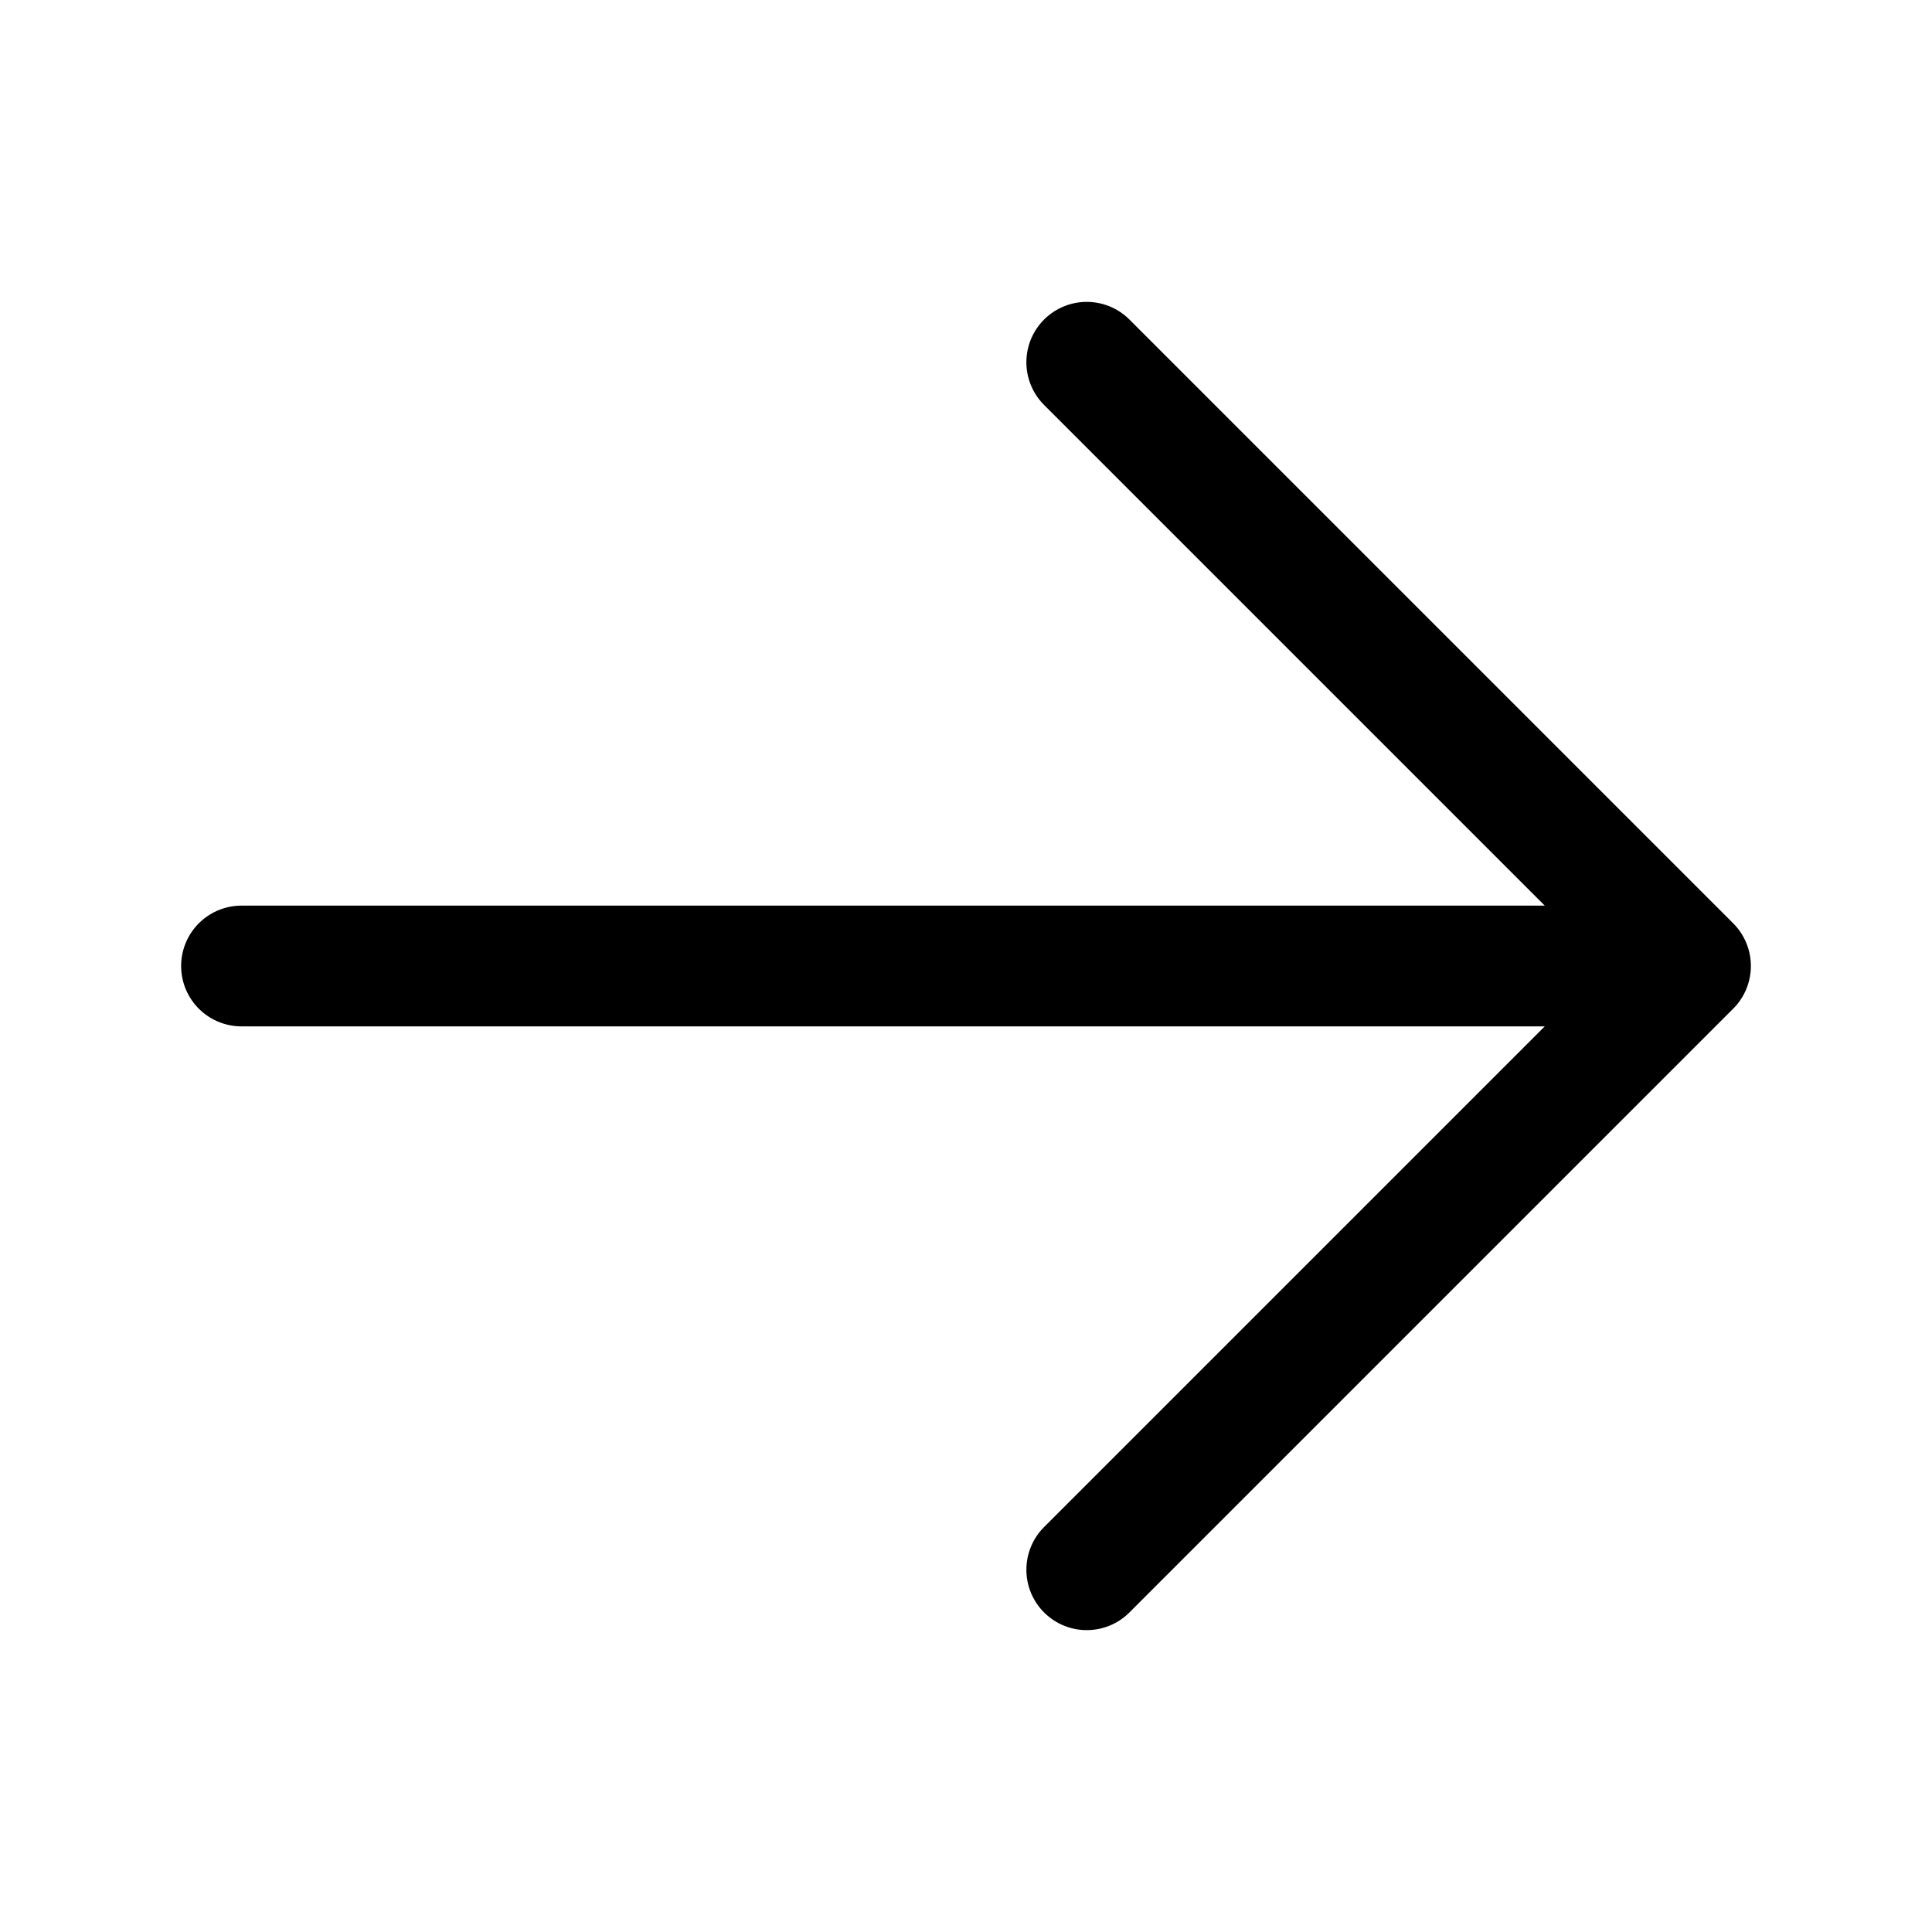
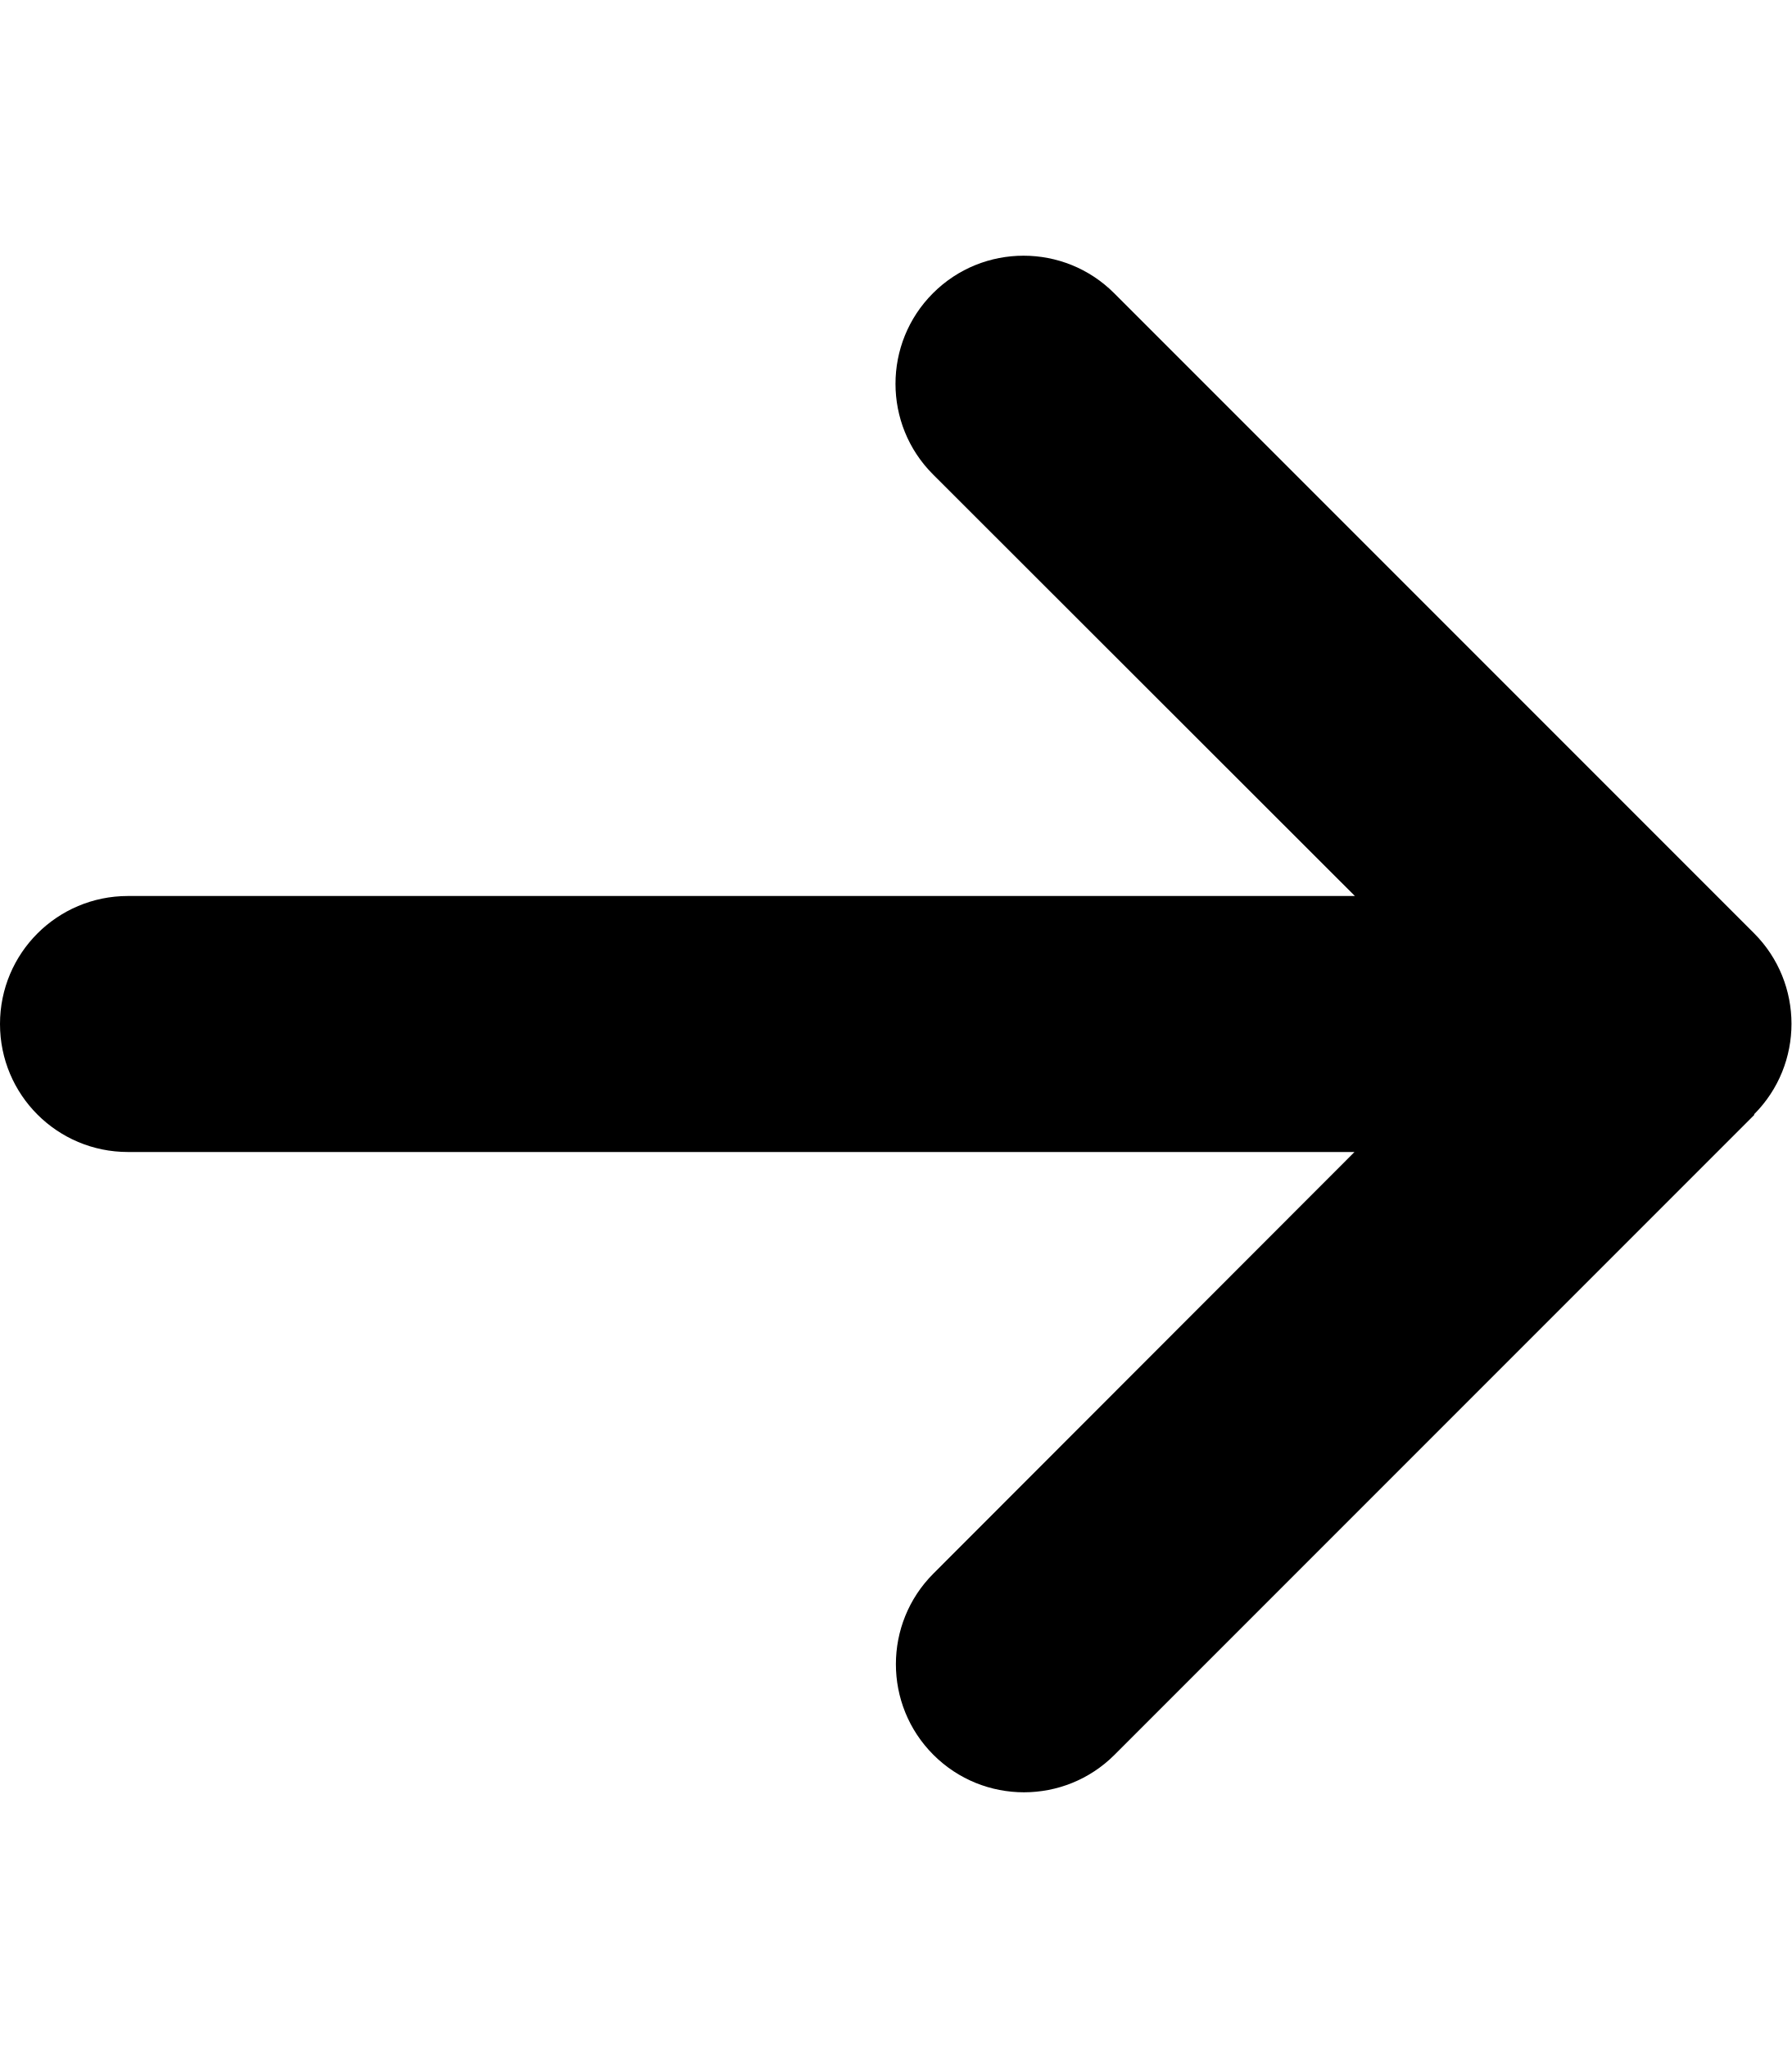
- <svg xmlns="http://www.w3.org/2000/svg" fill="none" stroke="currentColor" stroke-width="1.5" class="w-6 h-6" viewBox="0 0 24 24">
-   <path stroke-linecap="round" stroke-linejoin="round" d="M13.5 4.5 21 12m0 0-7.5 7.5M21 12H3" />
+ <svg xmlns="http://www.w3.org/2000/svg" viewBox="0 0 448 512">
+   <path d="M438.6 278.6c12.5-12.5 12.5-32.8 0-45.3l-160-160c-12.5-12.5-32.8-12.5-45.3 0s-12.5 32.8 0 45.3L338.8 224 32 224c-17.7 0-32 14.3-32 32s14.3 32 32 32l306.7 0L233.4 393.4c-12.5 12.5-12.5 32.8 0 45.3s32.8 12.5 45.3 0l160-160z" />
</svg>
